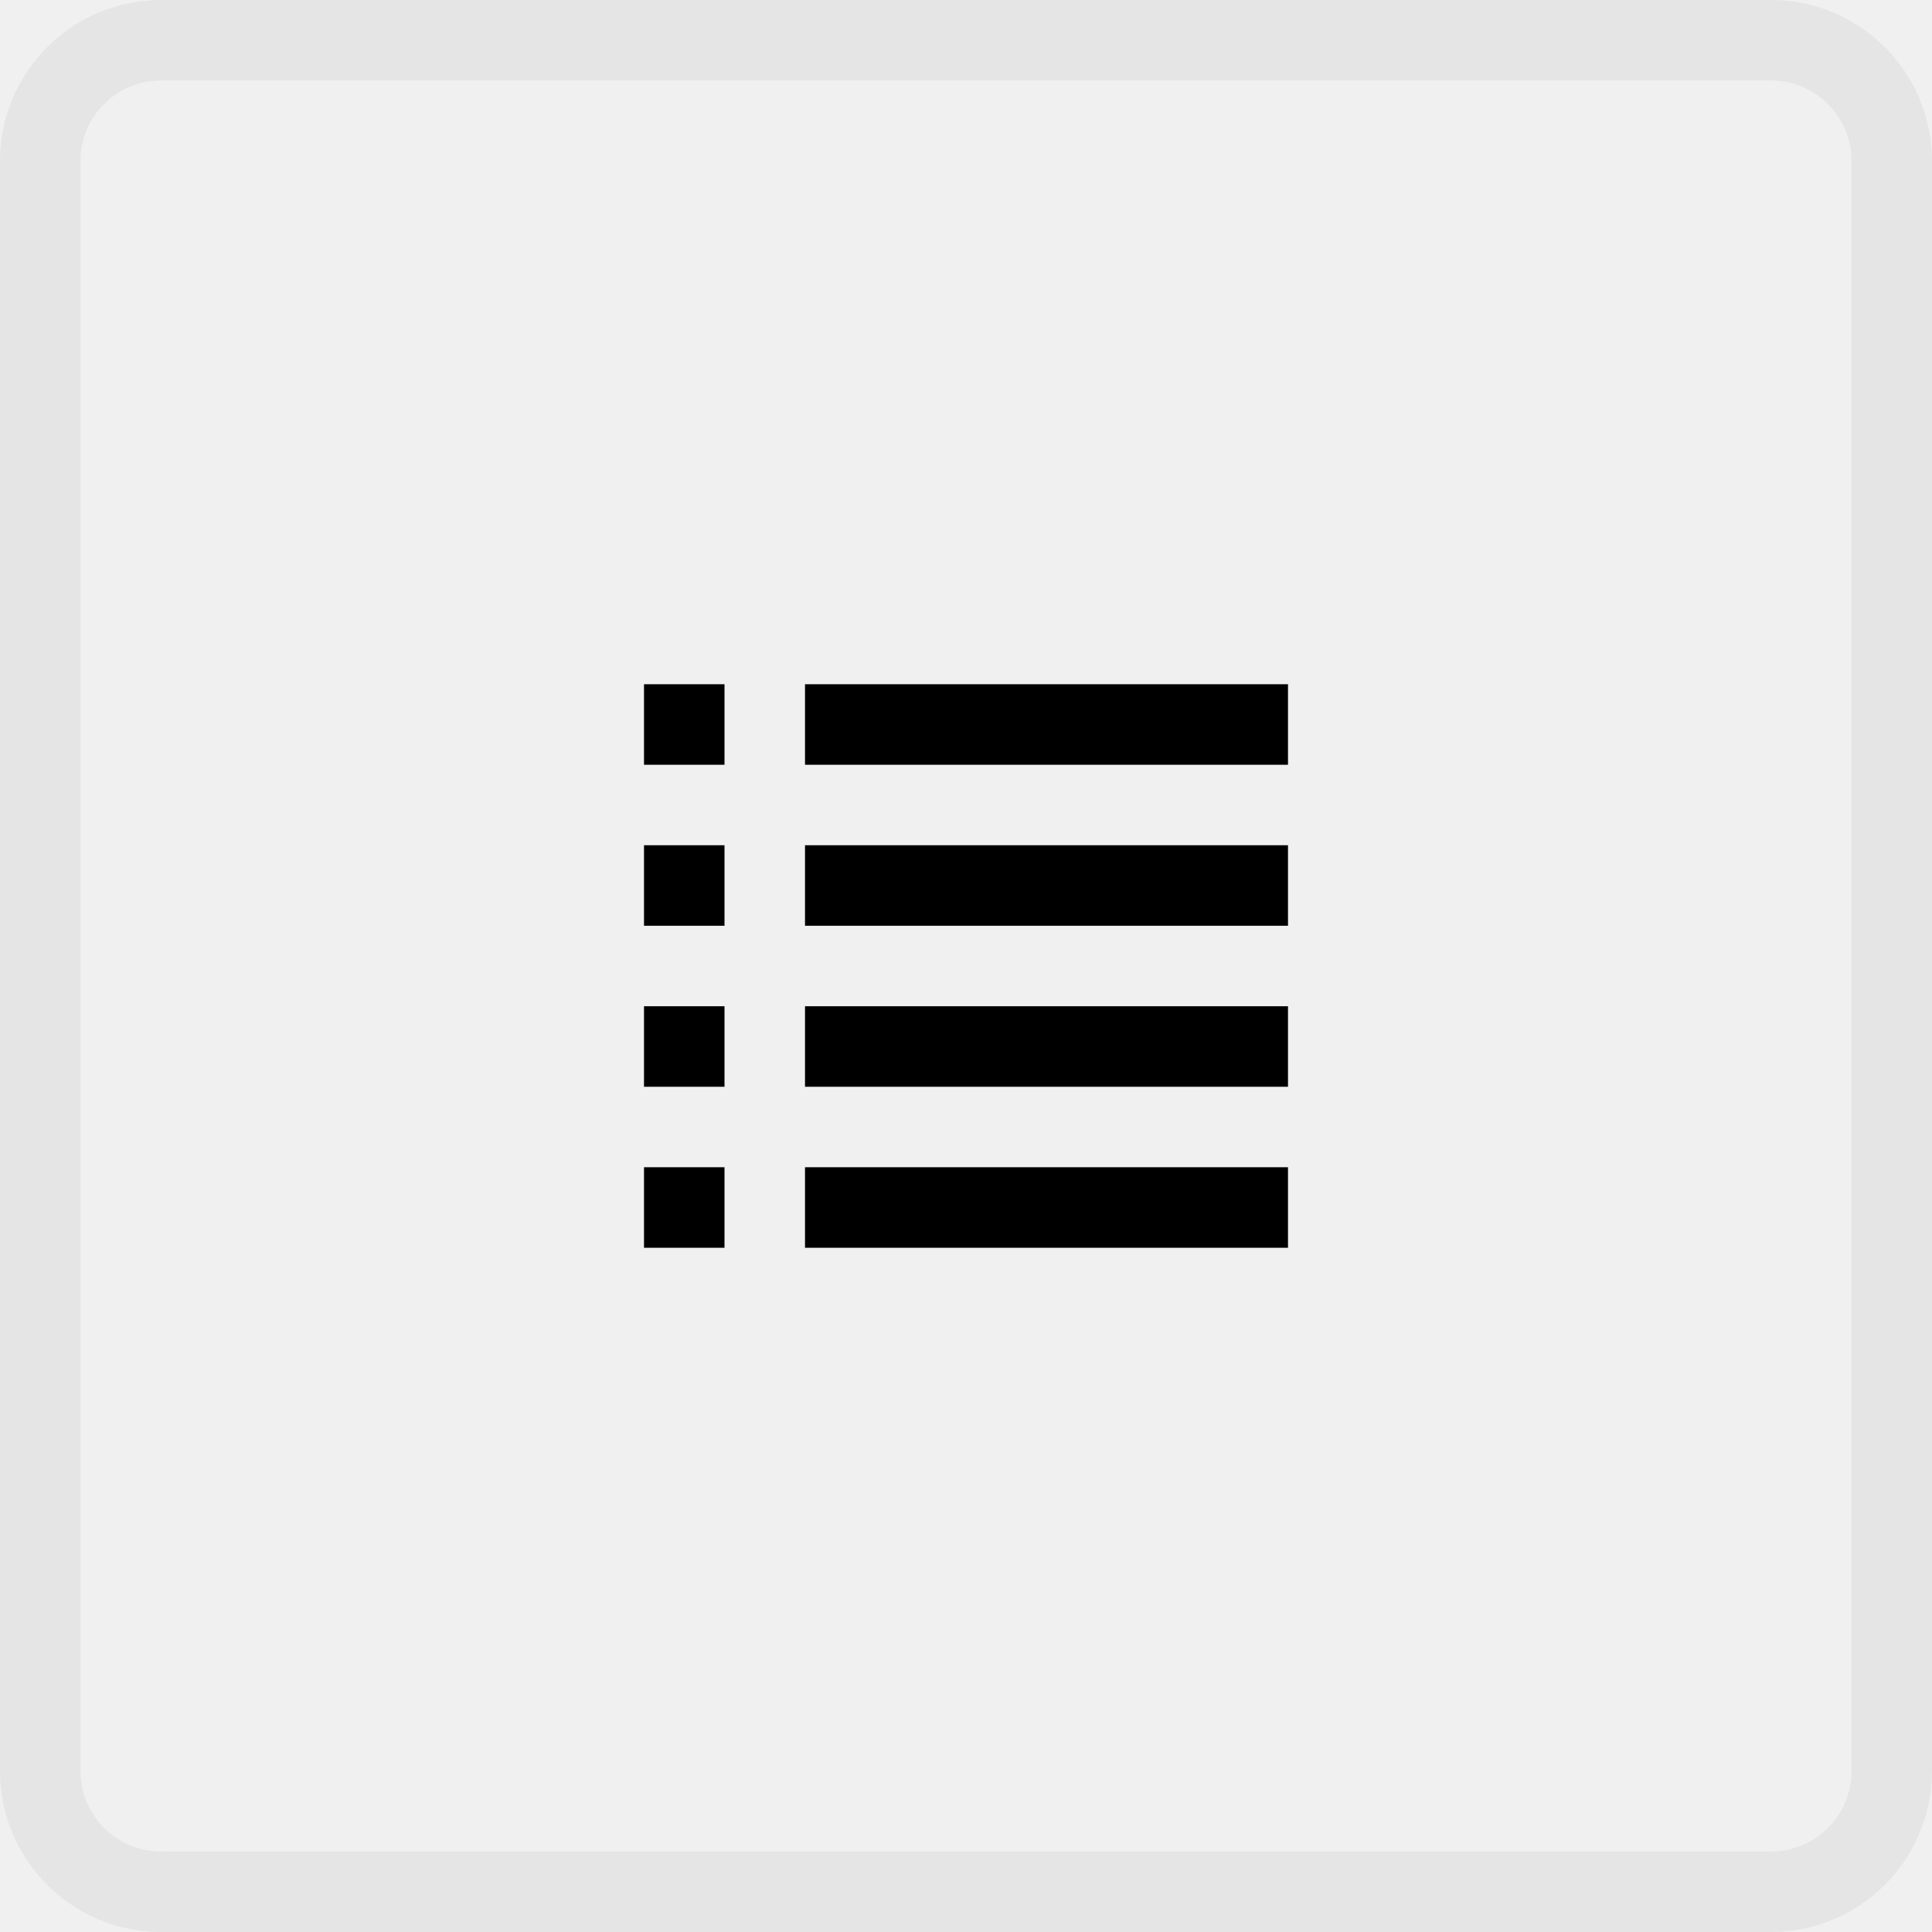
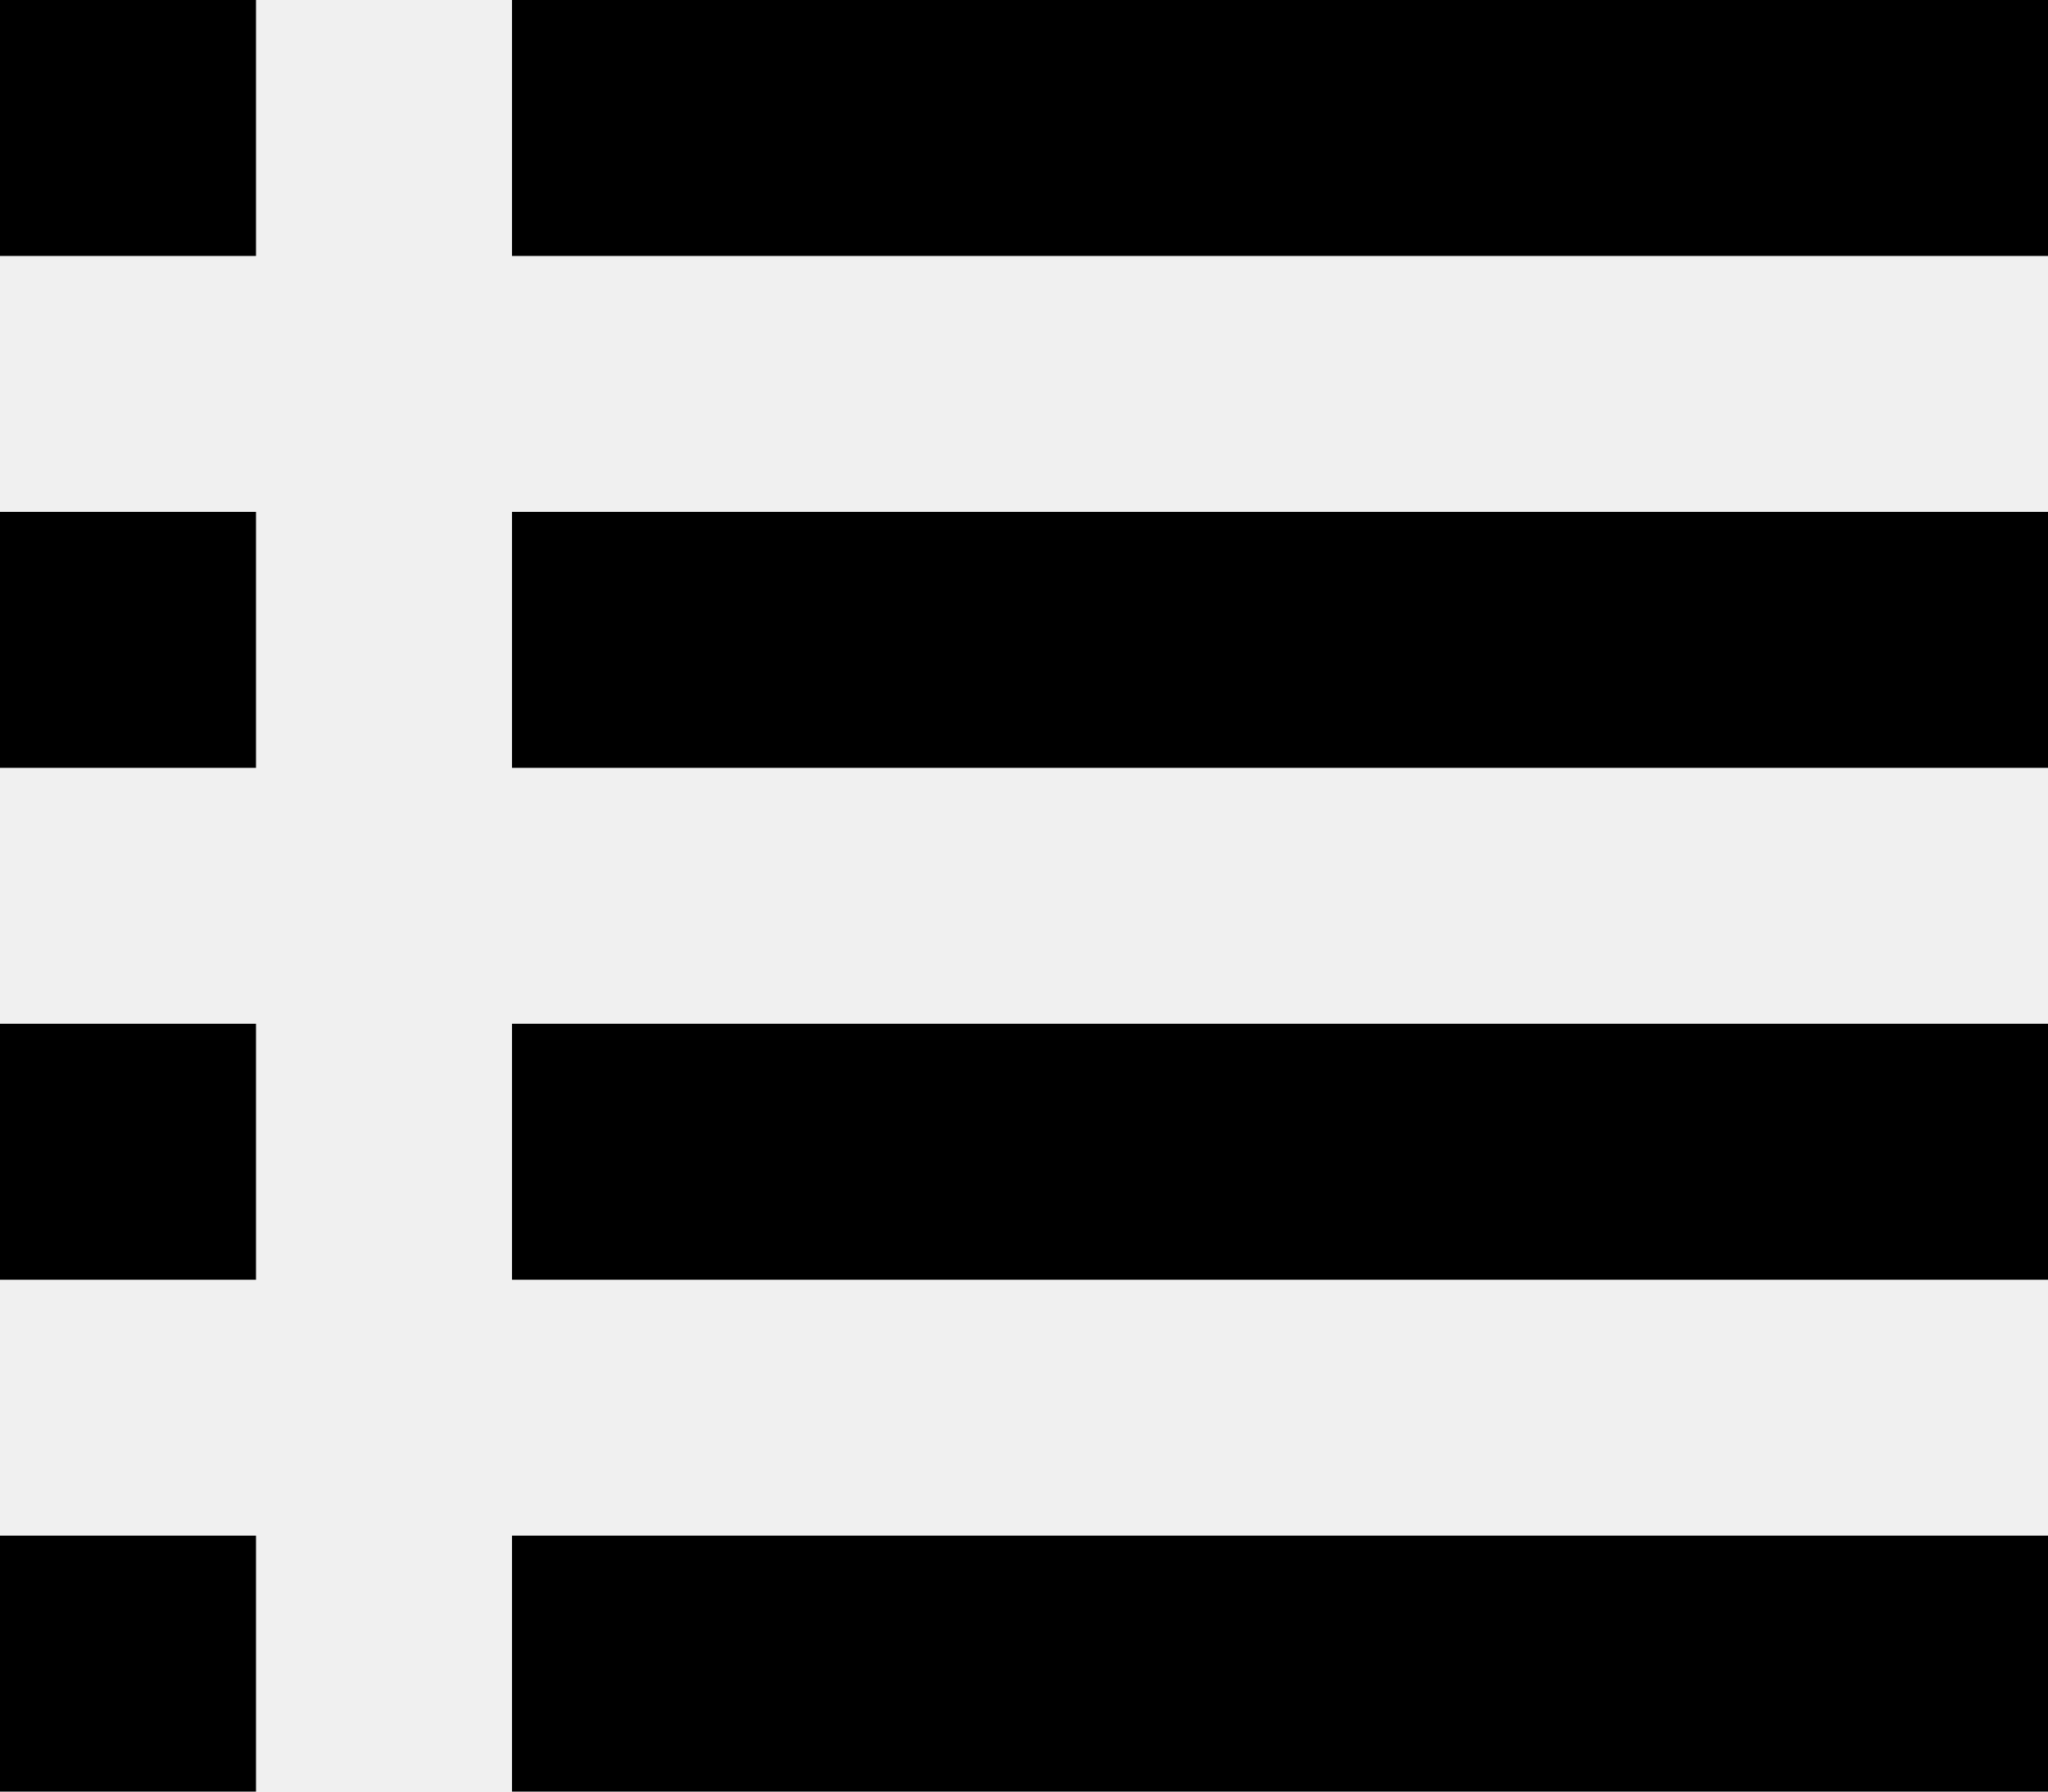
- <svg xmlns="http://www.w3.org/2000/svg" width="48" height="48" viewBox="0 0 48 48" fill="none">
-   <rect x="1" y="1" width="46" height="46" rx="3" stroke="#E5E5E5" stroke-width="2" />
-   <g clip-path="url(#clip0_90803_200)">
-     <path d="M18 17H16V19H18V17Z" fill="black" />
-     <path d="M32 17H20V19H32V17Z" fill="black" />
-     <path d="M18 21H16V23H18V21Z" fill="black" />
-     <path d="M32 21H20V23H32V21Z" fill="black" />
-     <path d="M18 25H16V27H18V25Z" fill="black" />
-     <path d="M32 25H20V27H32V25Z" fill="black" />
-     <path d="M18 29H16V31H18V29Z" fill="black" />
-     <path d="M32 29H20V31H32V29Z" fill="black" />
+ <svg xmlns="http://www.w3.org/2000/svg" width="16" height="14" fill="none">
+   <g fill="#000">
+     <path d="M2 0H0v2h2V0ZM16 0H4v2h12V0ZM2 4H0v2h2V4ZM16 4H4v2h12V4ZM2 8H0v2h2V8ZM16 8H4v2h12V8ZM2 12H0v2h2v-2ZM16 12H4v2h12v-2Z" />
  </g>
-   <defs>
-     <clipPath id="clip0_90803_200">
-       <rect width="16" height="14" fill="white" transform="translate(16 17)" />
-     </clipPath>
-   </defs>
</svg>
